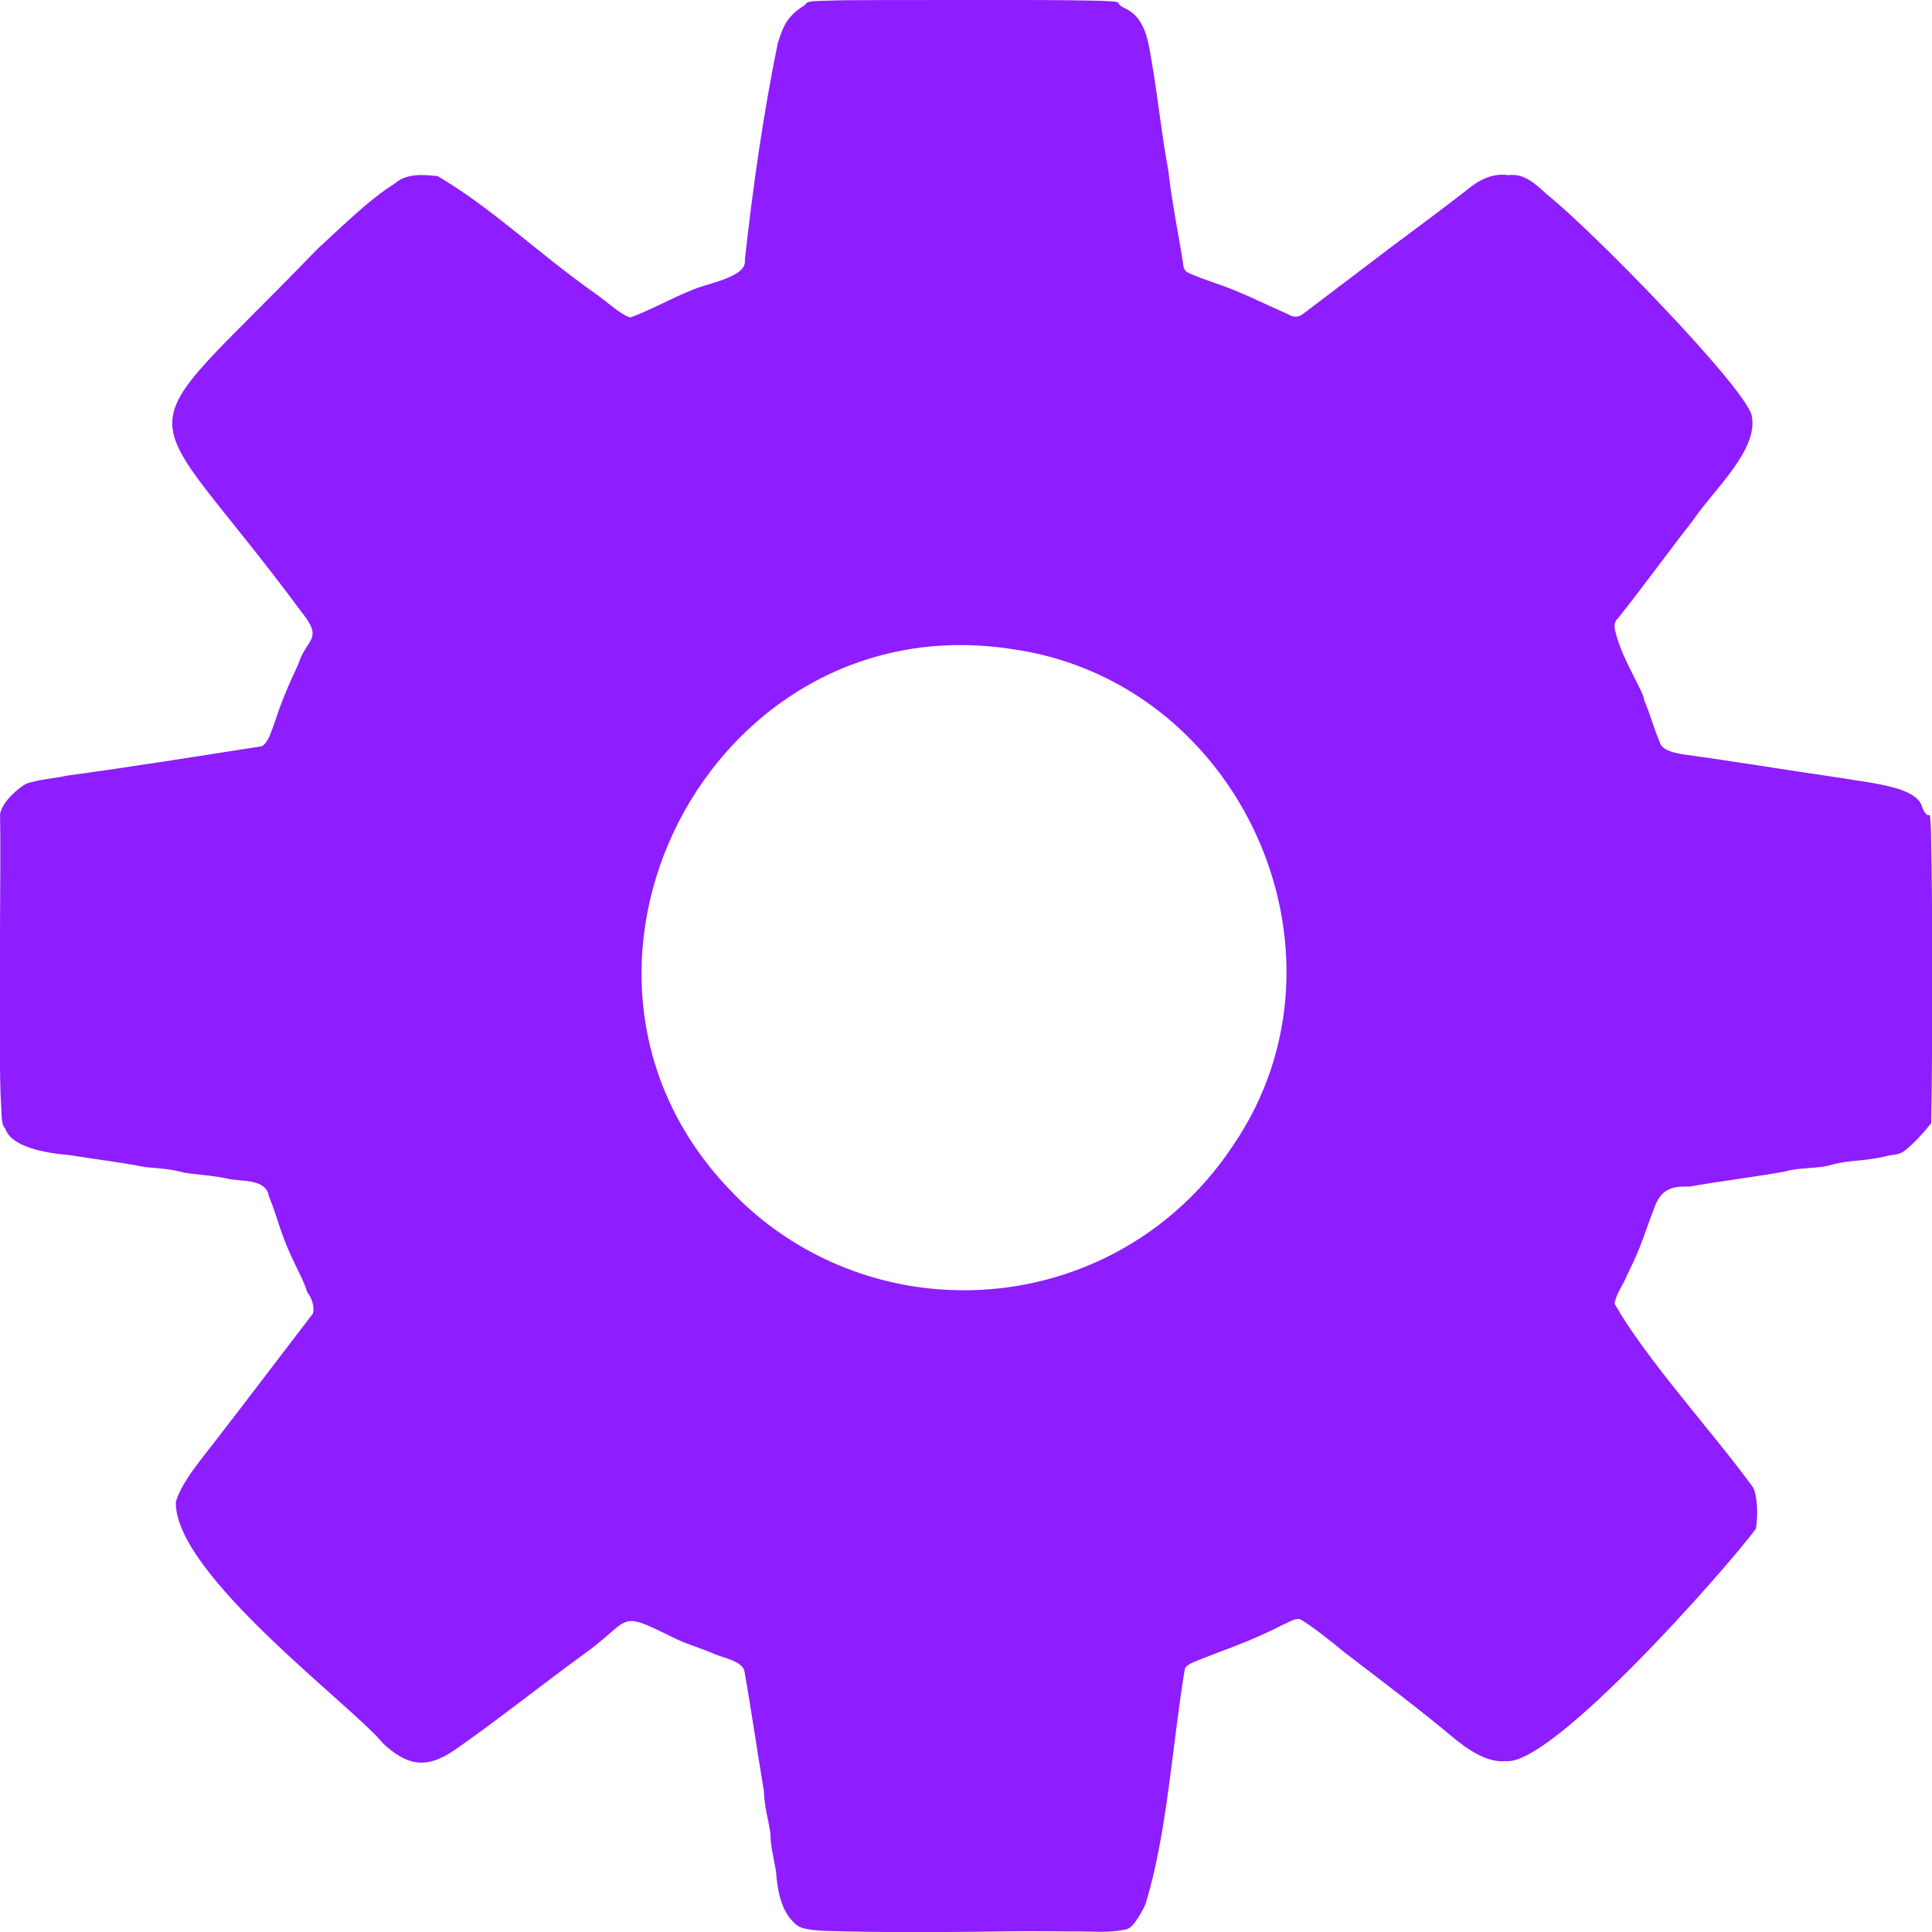
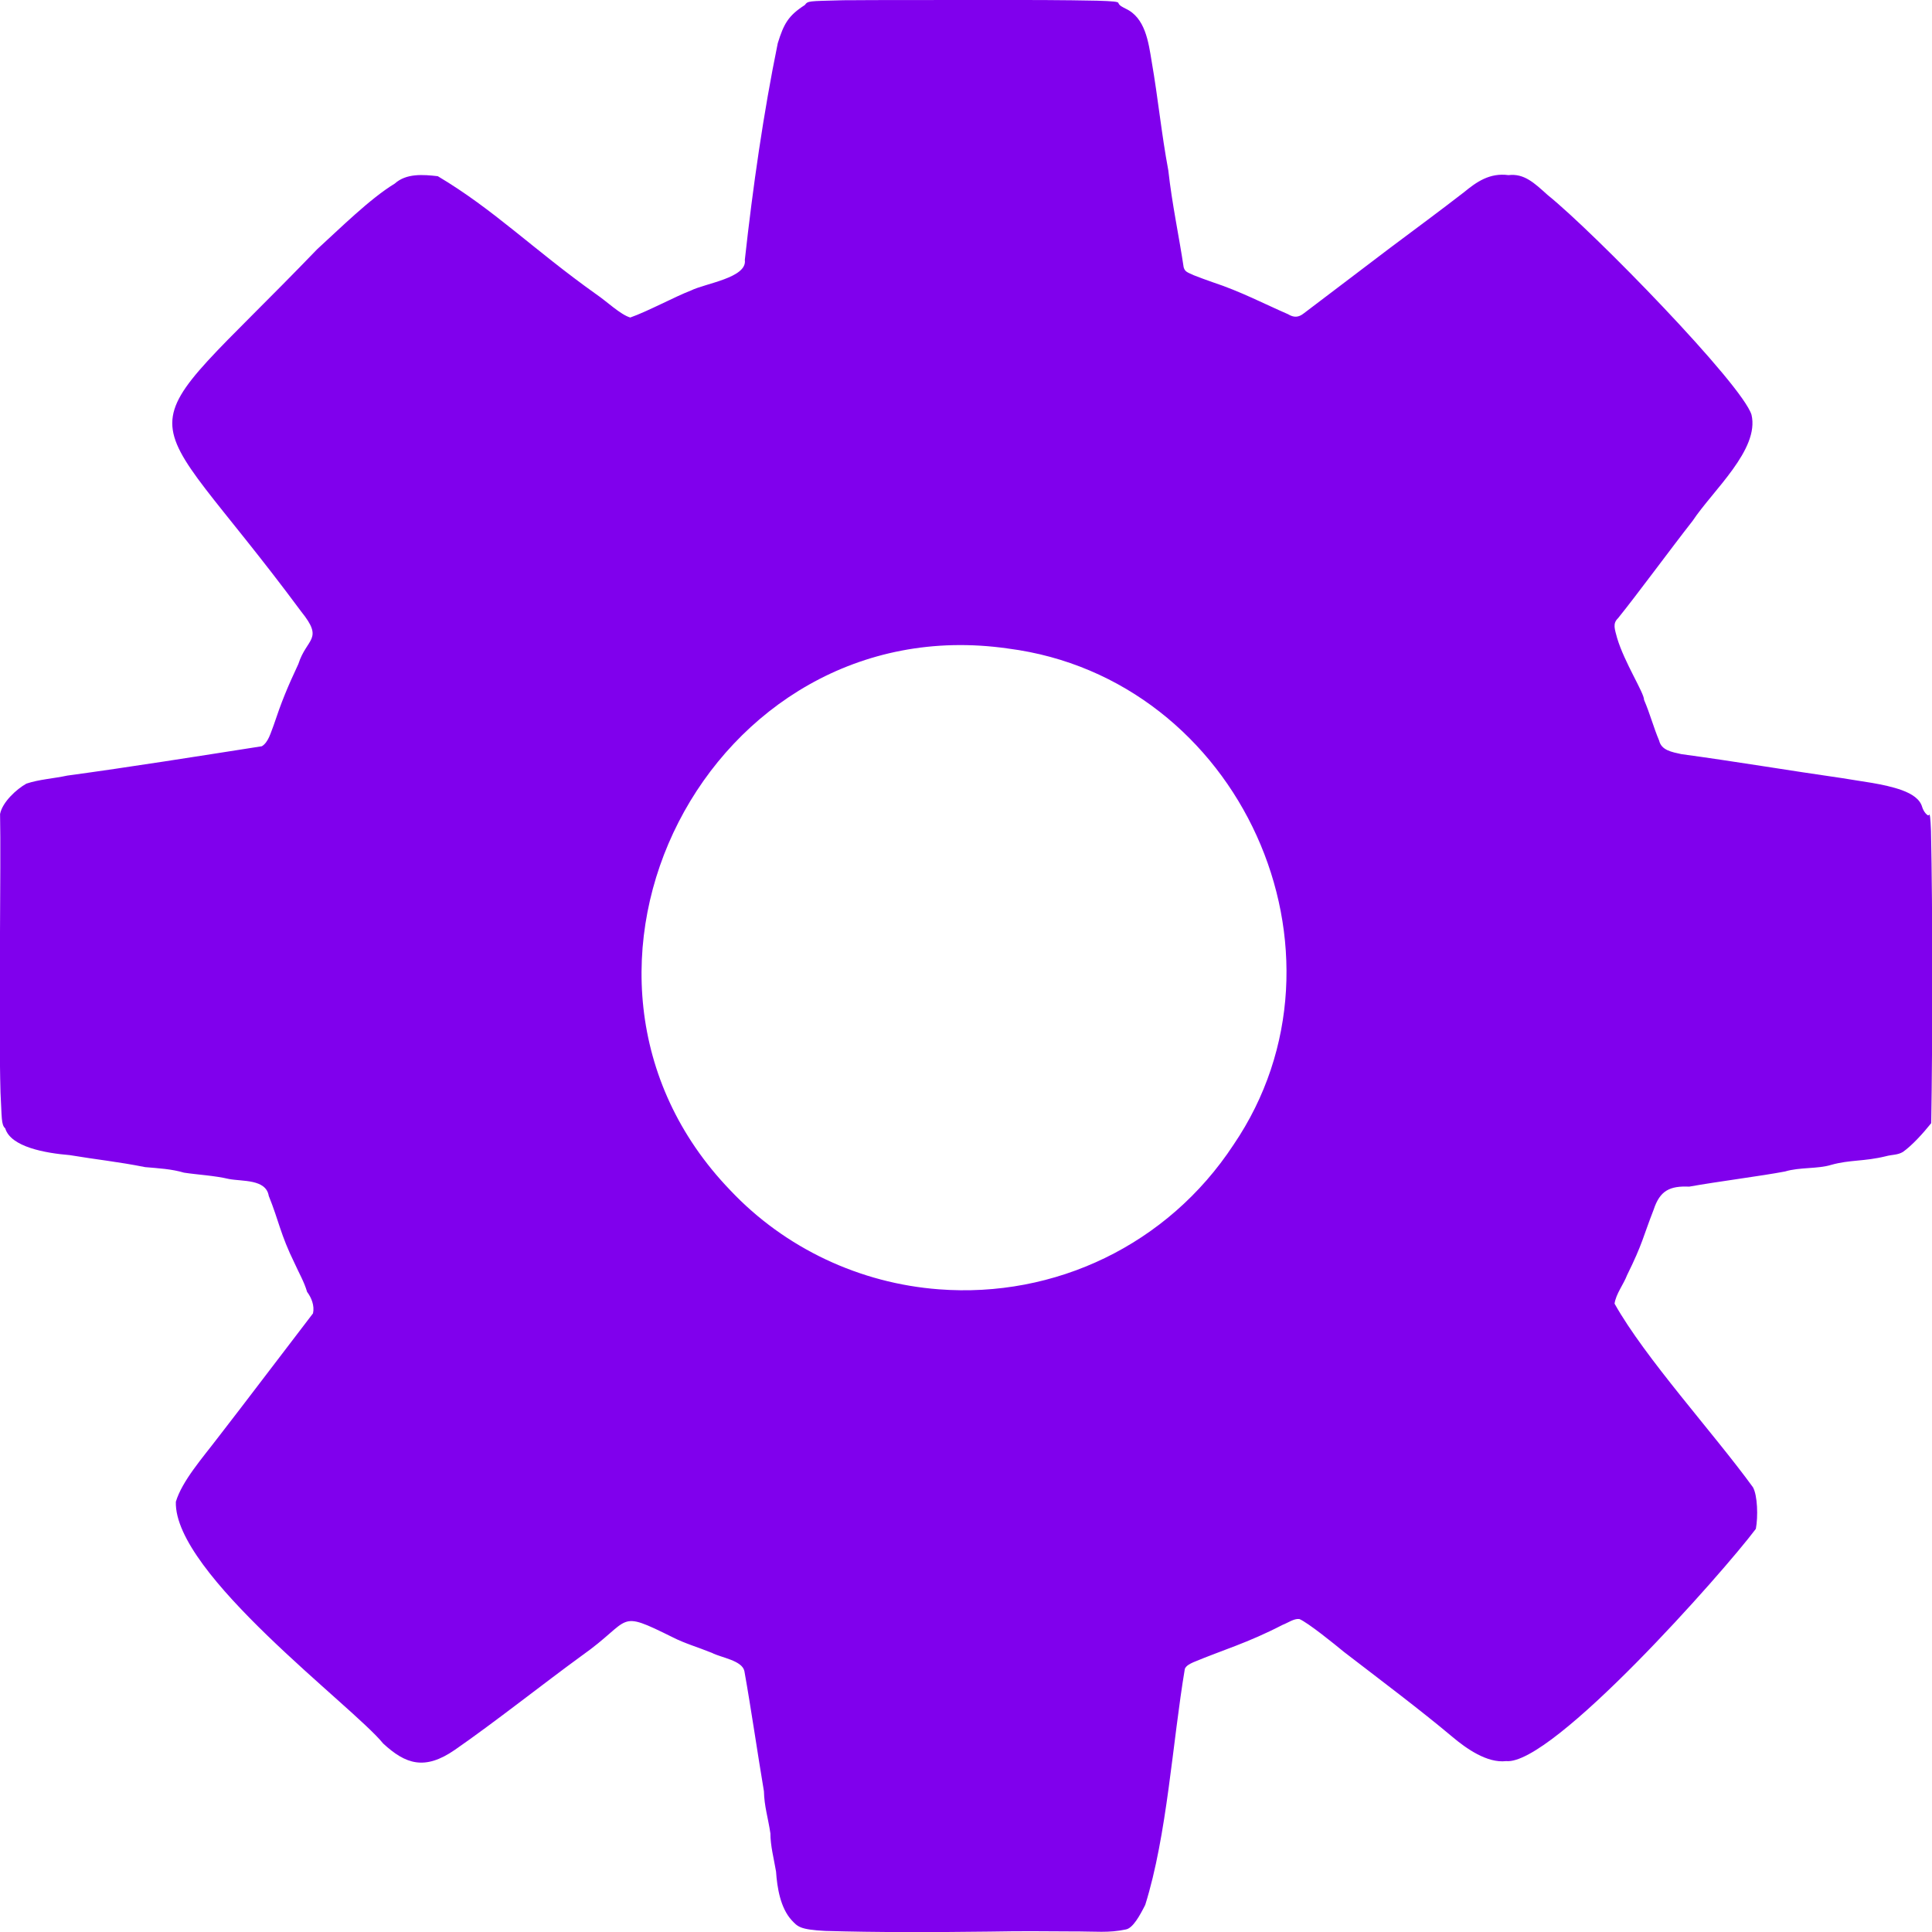
<svg xmlns="http://www.w3.org/2000/svg" version="1.1" id="Layer_1" x="0px" y="0px" viewBox="0 0 900 900" style="enable-background:new 0 0 900 900;" xml:space="preserve">
  <style type="text/css">
- 	.st0{fill:#8e1dff;;}
+ 	.st0{fill:#8000ED;;}
</style>
  <g transform="translate(0,900) scale(0.1,-0.1)">
    <path class="st0" d="M3749.2,8976.6c-77.1-49.5-98-87.5-126.1-178c-66.5-324.6-115.9-668.6-153.4-1009.4   c12.1-83.5-185.5-109.3-251.4-142.7c-71-26.8-201.5-97.4-282.3-125.6c-45.3,13-111.2,76.3-157.6,107.6   c-294.9,209.8-477.3,395.3-739,550.7c-68.3,7.8-146.8,14-200.3-34.3c-116.3-70.8-254-208-361.2-305.5   c-924.1-959.5-852.1-638.8-74.4-1688.8c106.3-131.8,25.4-121.5-13.7-244c-52.2-111.3-78.9-177-115.4-286.2   c-12.9-32.2-23.9-78.3-54.6-96.7c-302.4-47.3-616.6-97.4-906.2-136.7c-63.3-13.7-131.7-17.6-190.8-37.5   C77.3,5324,11.1,5263.7,0.3,5208.1c5.1-226.7-7.3-970.1,2-1297.6c6.6-116.8,2.7-149.9,22.1-166.8   c25.7-86.7,186.3-115.3,300.6-124.7c124.1-20.8,223.9-30.5,351-55.9c62.5-5.5,123.4-8.6,181.1-25.8c64.3-9.8,141.1-13.4,208.9-29.4   c62.3-12.1,173.1,0.4,186-78.9c47.1-116,53.8-178.7,120.7-314.5c20.1-45.2,44-84.9,57.8-132.4c20.5-27.4,35.4-64.5,27.6-100.3   c-121.1-157.5-320.8-421.7-440.5-575.7c-74.9-98.5-169-204.5-198.4-301.8c-10.5-334.8,826-952.9,966-1126.5   c103.7-95.6,192.8-126.8,333.8-29.2c184.4,127.6,415.3,310.8,590.5,438.2c240.4,169.6,157.5,218,424.8,85.8   c54.6-28,117.5-46.1,182.6-72.5c41.9-22.1,140.4-34.8,150.8-84.9c32.4-181.9,60.6-379.5,91-559.7c1.5-70.3,19.3-123.1,30.1-196   c0.1-58.1,15.8-116,26.3-177.9c5.2-76.4,20.5-168.9,72.1-226c29.1-30.9,38.3-44.3,157.2-50.6c243.3-6.9,490.4-6.5,765.8-3.1   c160.8,3,252,1.3,379.1,0.8c117.8,0.5,174.3-8.1,255.1,9.1c33.1,5.5,65.8,65.6,90.5,114.4c101.9,324.8,126.9,756.4,184.5,1099.6   c6.1,15,23.8,23.5,39.9,30.9c137.9,57.6,252,89.4,415.6,174.1c24.6,9.3,53.1,30,77.6,27.3c39.8-16.1,168.4-120.4,207-152.5   c172.1-132.5,351.7-266.9,507.4-397.5c62.1-52.2,160.2-122.6,249.3-112c214.3-21.5,1011.6,879.6,1163.2,1081.9   c10.8,56.1,8,155.9-13.6,194c-184,253.3-502.3,601.4-644.6,855.2c6.7,45.8,41.9,89.6,58.3,132.7c73.2,148.1,74,177.4,124,305.4   c29.2,89.2,75.8,110.9,165.5,106.9c133,23.9,338.1,49.8,446.4,70.6c68.9,20.8,151.7,11.1,215.8,31c86.2,24.1,152.5,15.1,253.4,39.9   c30,8.2,54.9,5.1,80.1,20.2c42.6,30.4,92,84.6,131.7,134c6.3,378,7,981.8-1.1,1361.6c-2.2,56.7-5.2,85.3-9.4,73.5   c-4.4-4.3-11,3.4-16.1,8.7c-7.3,8.5-12.5,19.3-15.7,29.3c-10.3,36.2-46,60.3-95,78.3c-85.5,30.4-189.6,40.4-277.3,55.8   c-251.1,35.9-493.7,77.2-749.1,111.8c-45.3,9.9-93.2,18.1-103.7,62.8c-26.8,63.3-41.8,123.5-70.4,190.1   c0.7,32.1-91,172.8-125.5,288.2c-10.6,40.8-22.2,66.9,4.3,92.1c86.7,107.2,244.3,321.8,347.6,453.7   c93.8,141.4,312.5,332.1,274.2,494.1c-43.4,141.1-729.6,846.3-950,1024c-61.6,55.5-109,101.1-182.2,92.3   c-87.7,11.8-149.4-32.2-206.3-79c-116.1-89.8-217.4-164.4-344.1-259.2c-131.2-98.8-271.2-206.6-402.7-305.5   c-25.7-20.5-47.2-20.2-73.9-4.1c-109.3,47.3-220.3,105.9-350.3,148.7c-36.5,13-58.8,20.8-89.9,33.2c-27.8,13.2-39.5,14.8-45.9,36.7   c-20.7,139.5-54.1,294.5-71.4,451c-31.9,169.7-47.8,336.9-77.6,507.9c-15,90.7-29.8,204.1-122.2,246.2   c-11.7,6.5-28.8,13.3-32.9,26.3c-1.7,5.6-24.3,8.2-98.9,10.4c-299.5,6.2-740.6,2.2-1064,2.8c-41.4-1.1-95.8,0.2-130.3-1   c-151.2-4-152.6-2.7-166.8-21.1L3749.2,8976.6z M4695.9,5978.9C5776.6,5840.2,6354.4,4561,5746,3666.9   c-306.8-467-833.2-714.7-1372.6-673c-365.7,27.6-715.6,189.9-971.7,461.6c-974,1012.5-97.3,2721.6,1292.2,2523.7L4695.9,5978.9z" />
  </g>
</svg>
